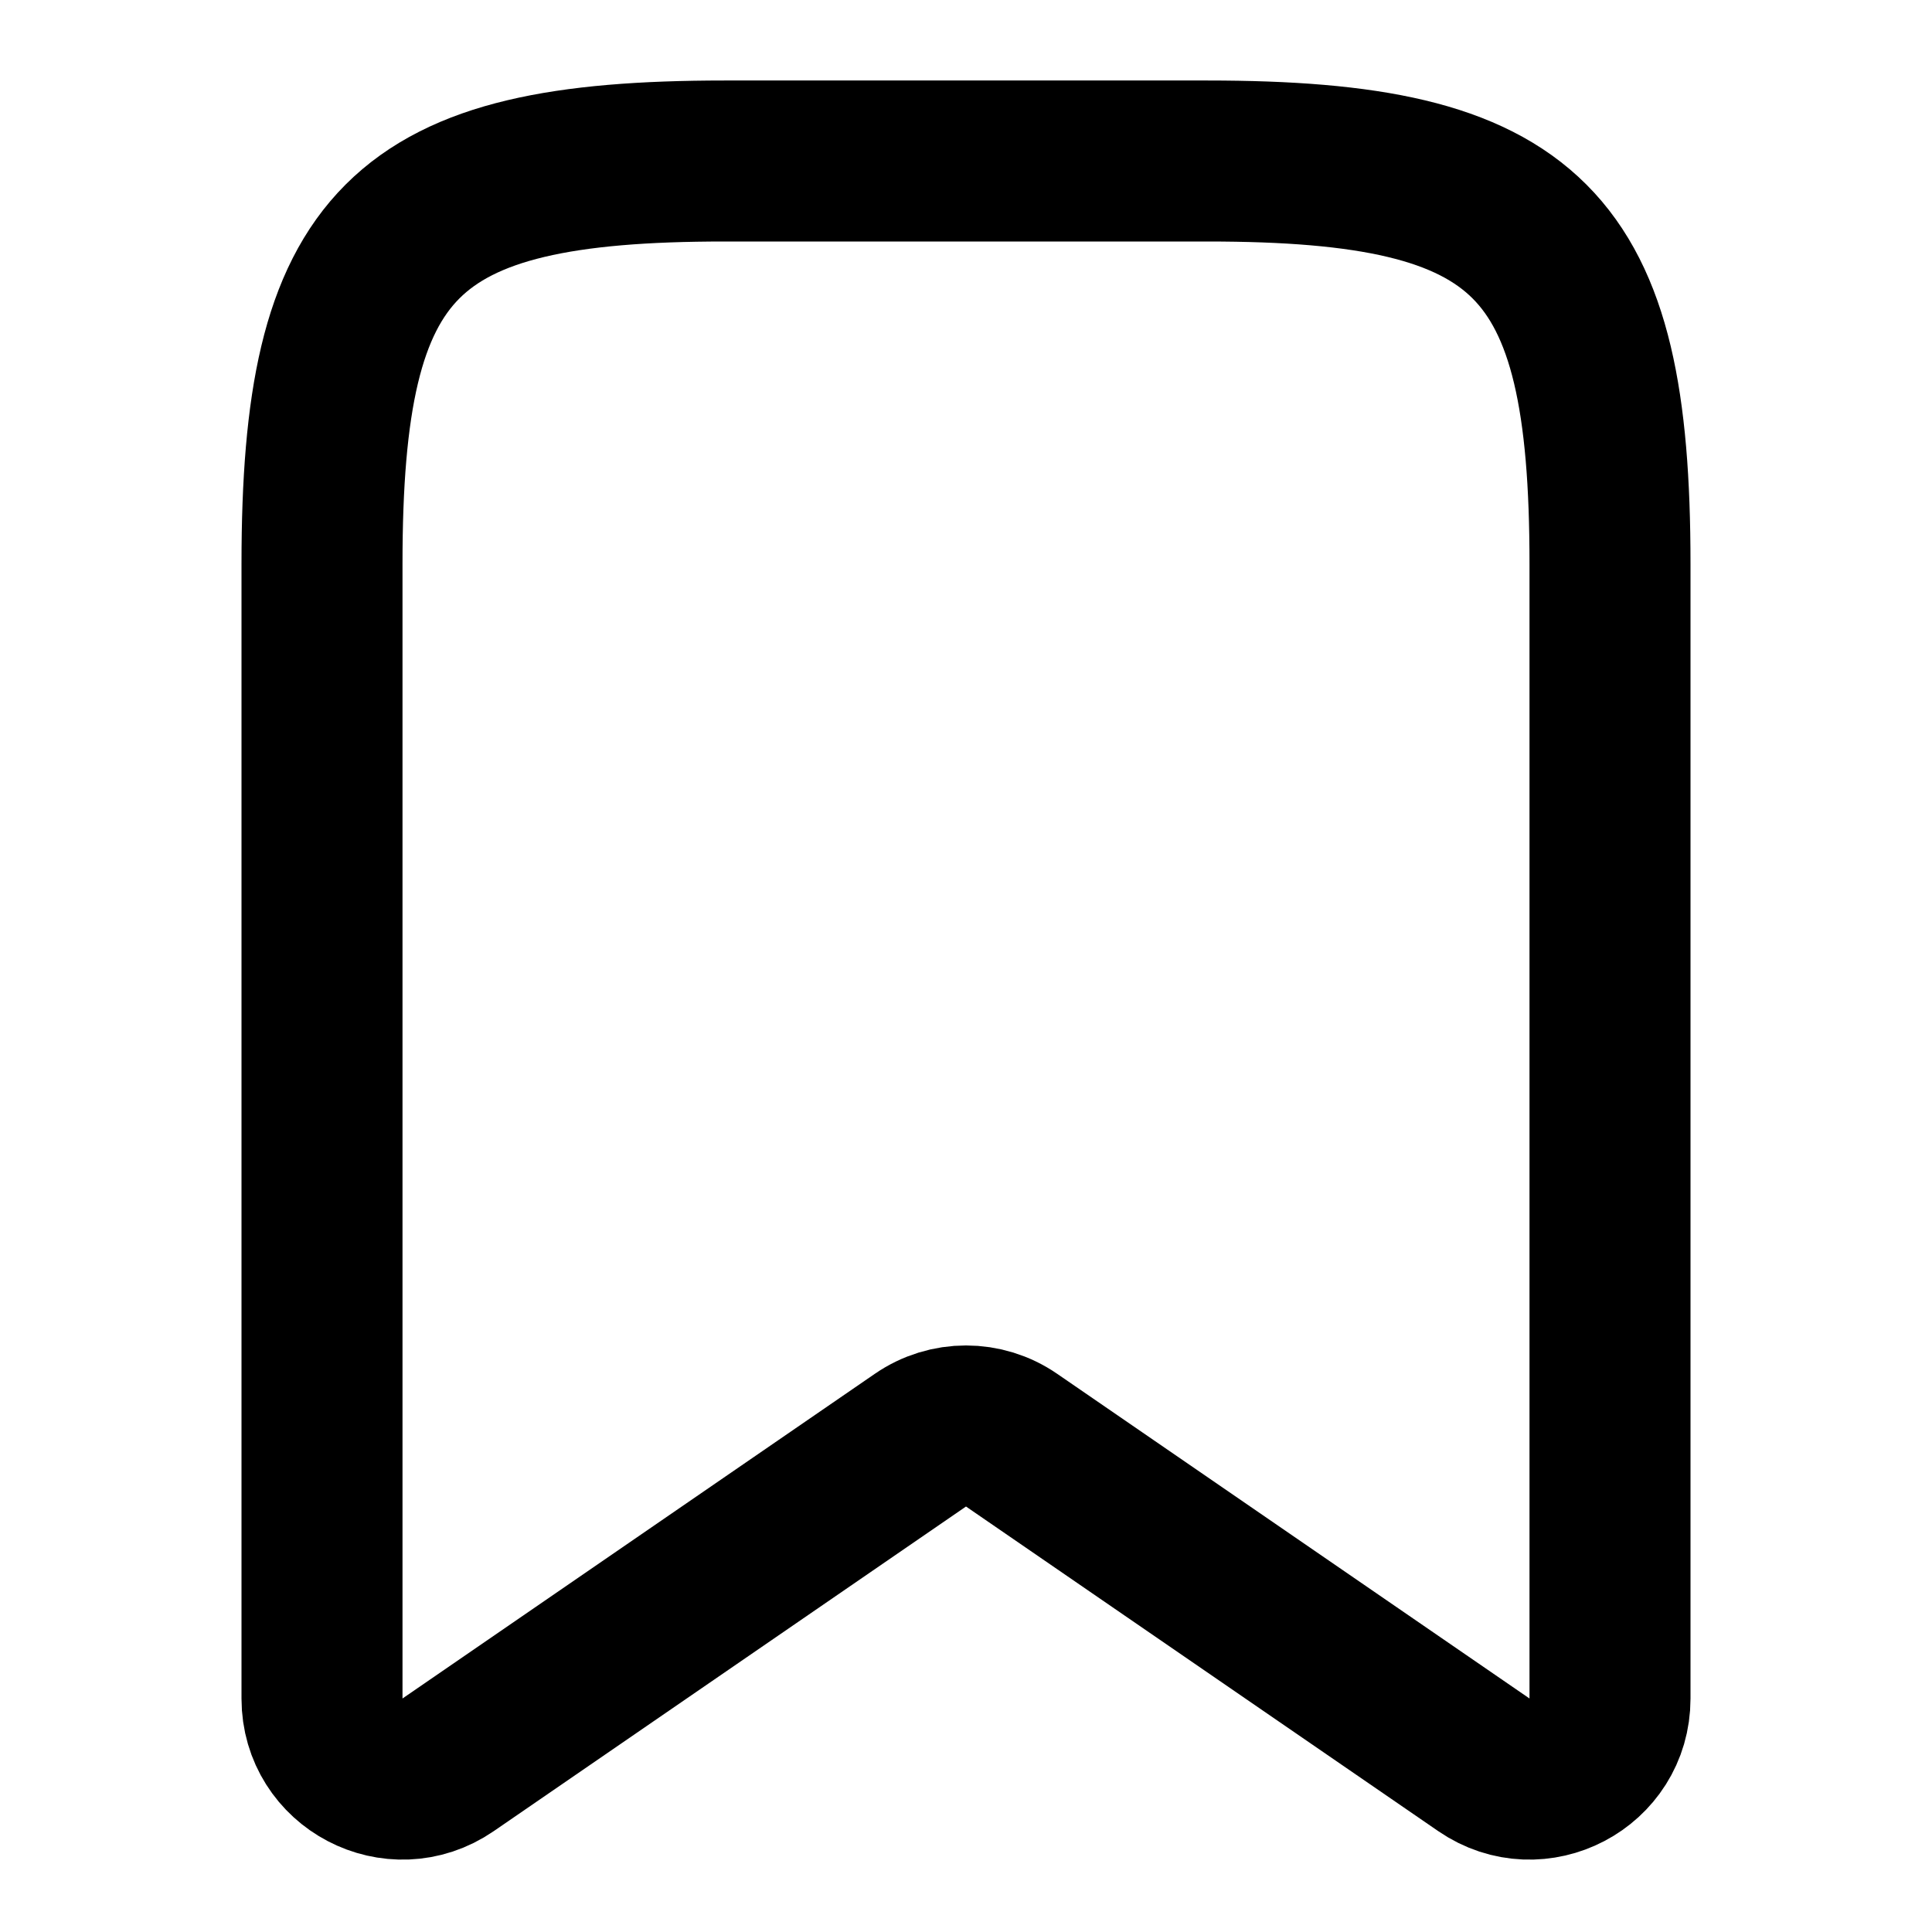
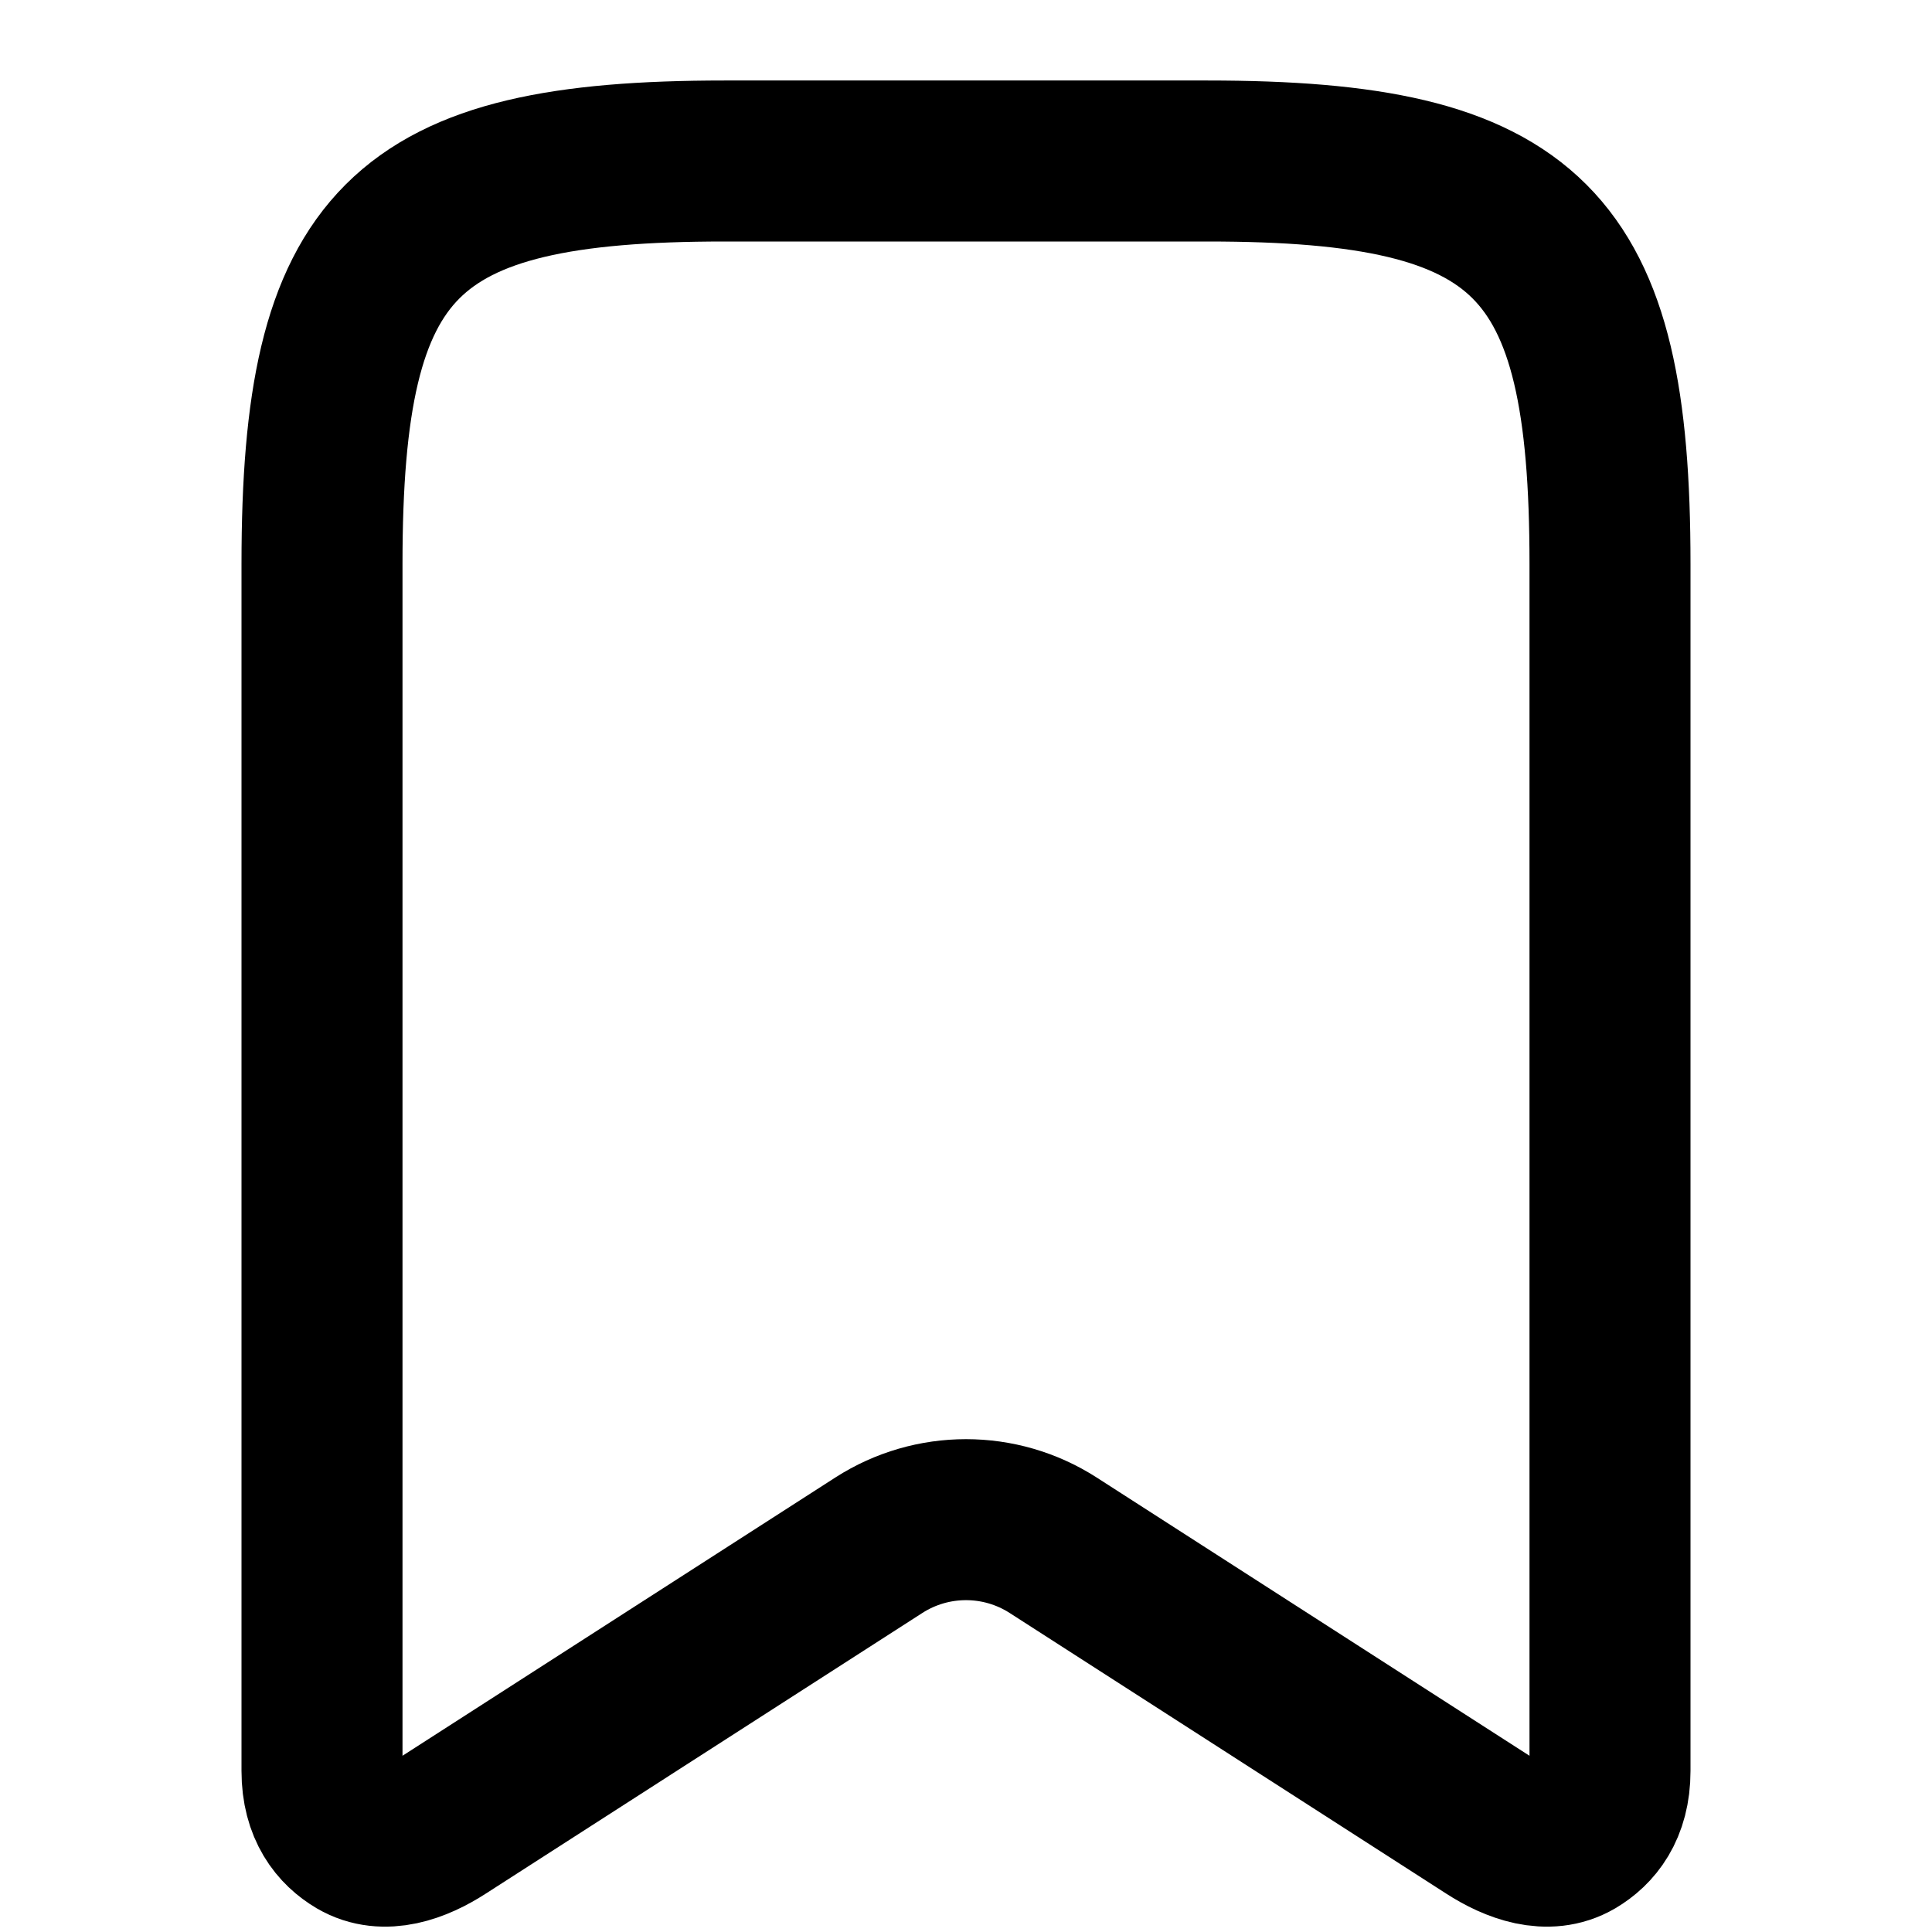
<svg xmlns="http://www.w3.org/2000/svg" width="24" height="24" viewBox="0 0 24 24" fill="none">
-   <path d="M4 7V21.101C4 21.906 4.903 22.379 5.567 21.923L11.434 17.89C11.775 17.655 12.225 17.655 12.566 17.89L18.433 21.923C19.097 22.379 20 21.906 20 21.101V7C20 3 19 2 15 2H9C5 2 4 3 4 7Z" stroke="black" stroke-width="2" />
+   <path d="M4 22C4 21 4 11 4 7M4 22C4 16.142 4 7 4 7M4 22C4 22.46 4.212 22.708 4.44 22.843C4.771 23.037 5.172 22.89 5.494 22.682L10.918 19.195C11.577 18.772 12.423 18.772 13.082 19.195L18.506 22.682C18.828 22.89 19.229 23.037 19.56 22.843C19.788 22.708 20 22.46 20 22M4 22V7M4 7C4 3 5 2 9 2M9 2C13 2 11 2 15 2M9 2L15 2M15 2C19 2 20 3 20 7M20 7C20 11 20 21 20 22M20 7V22" stroke="black" stroke-width="2" />
</svg>
